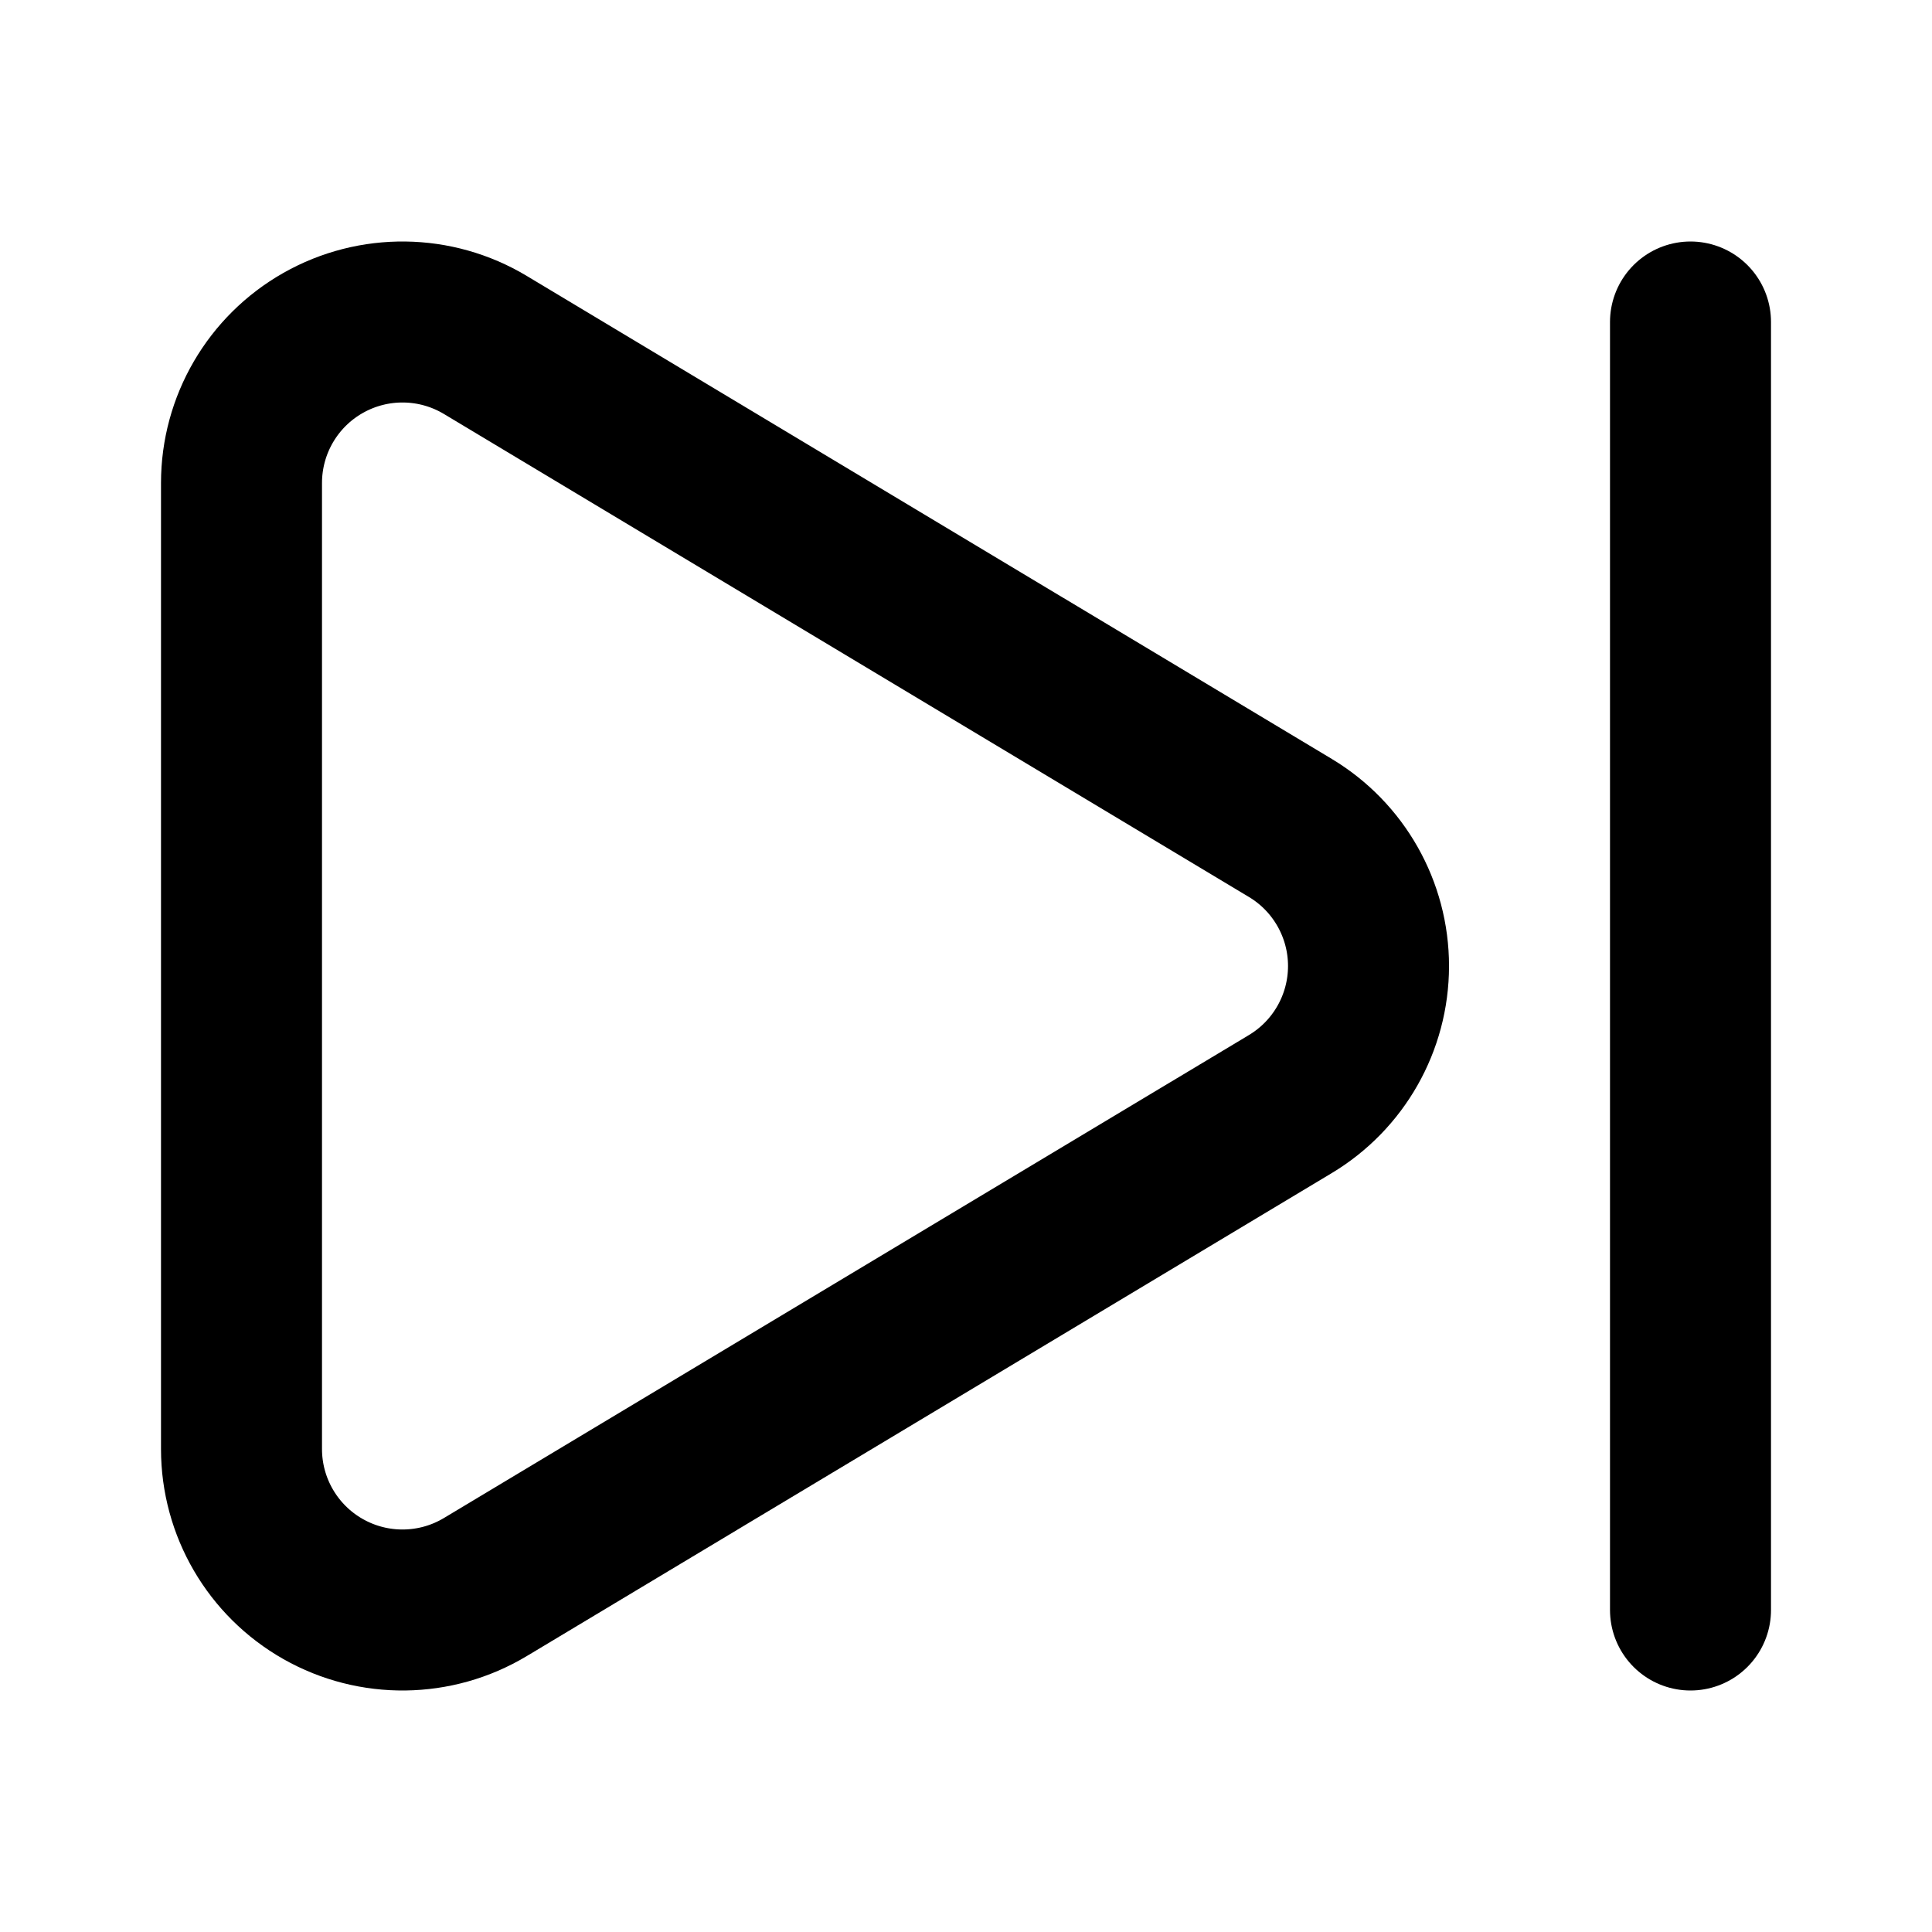
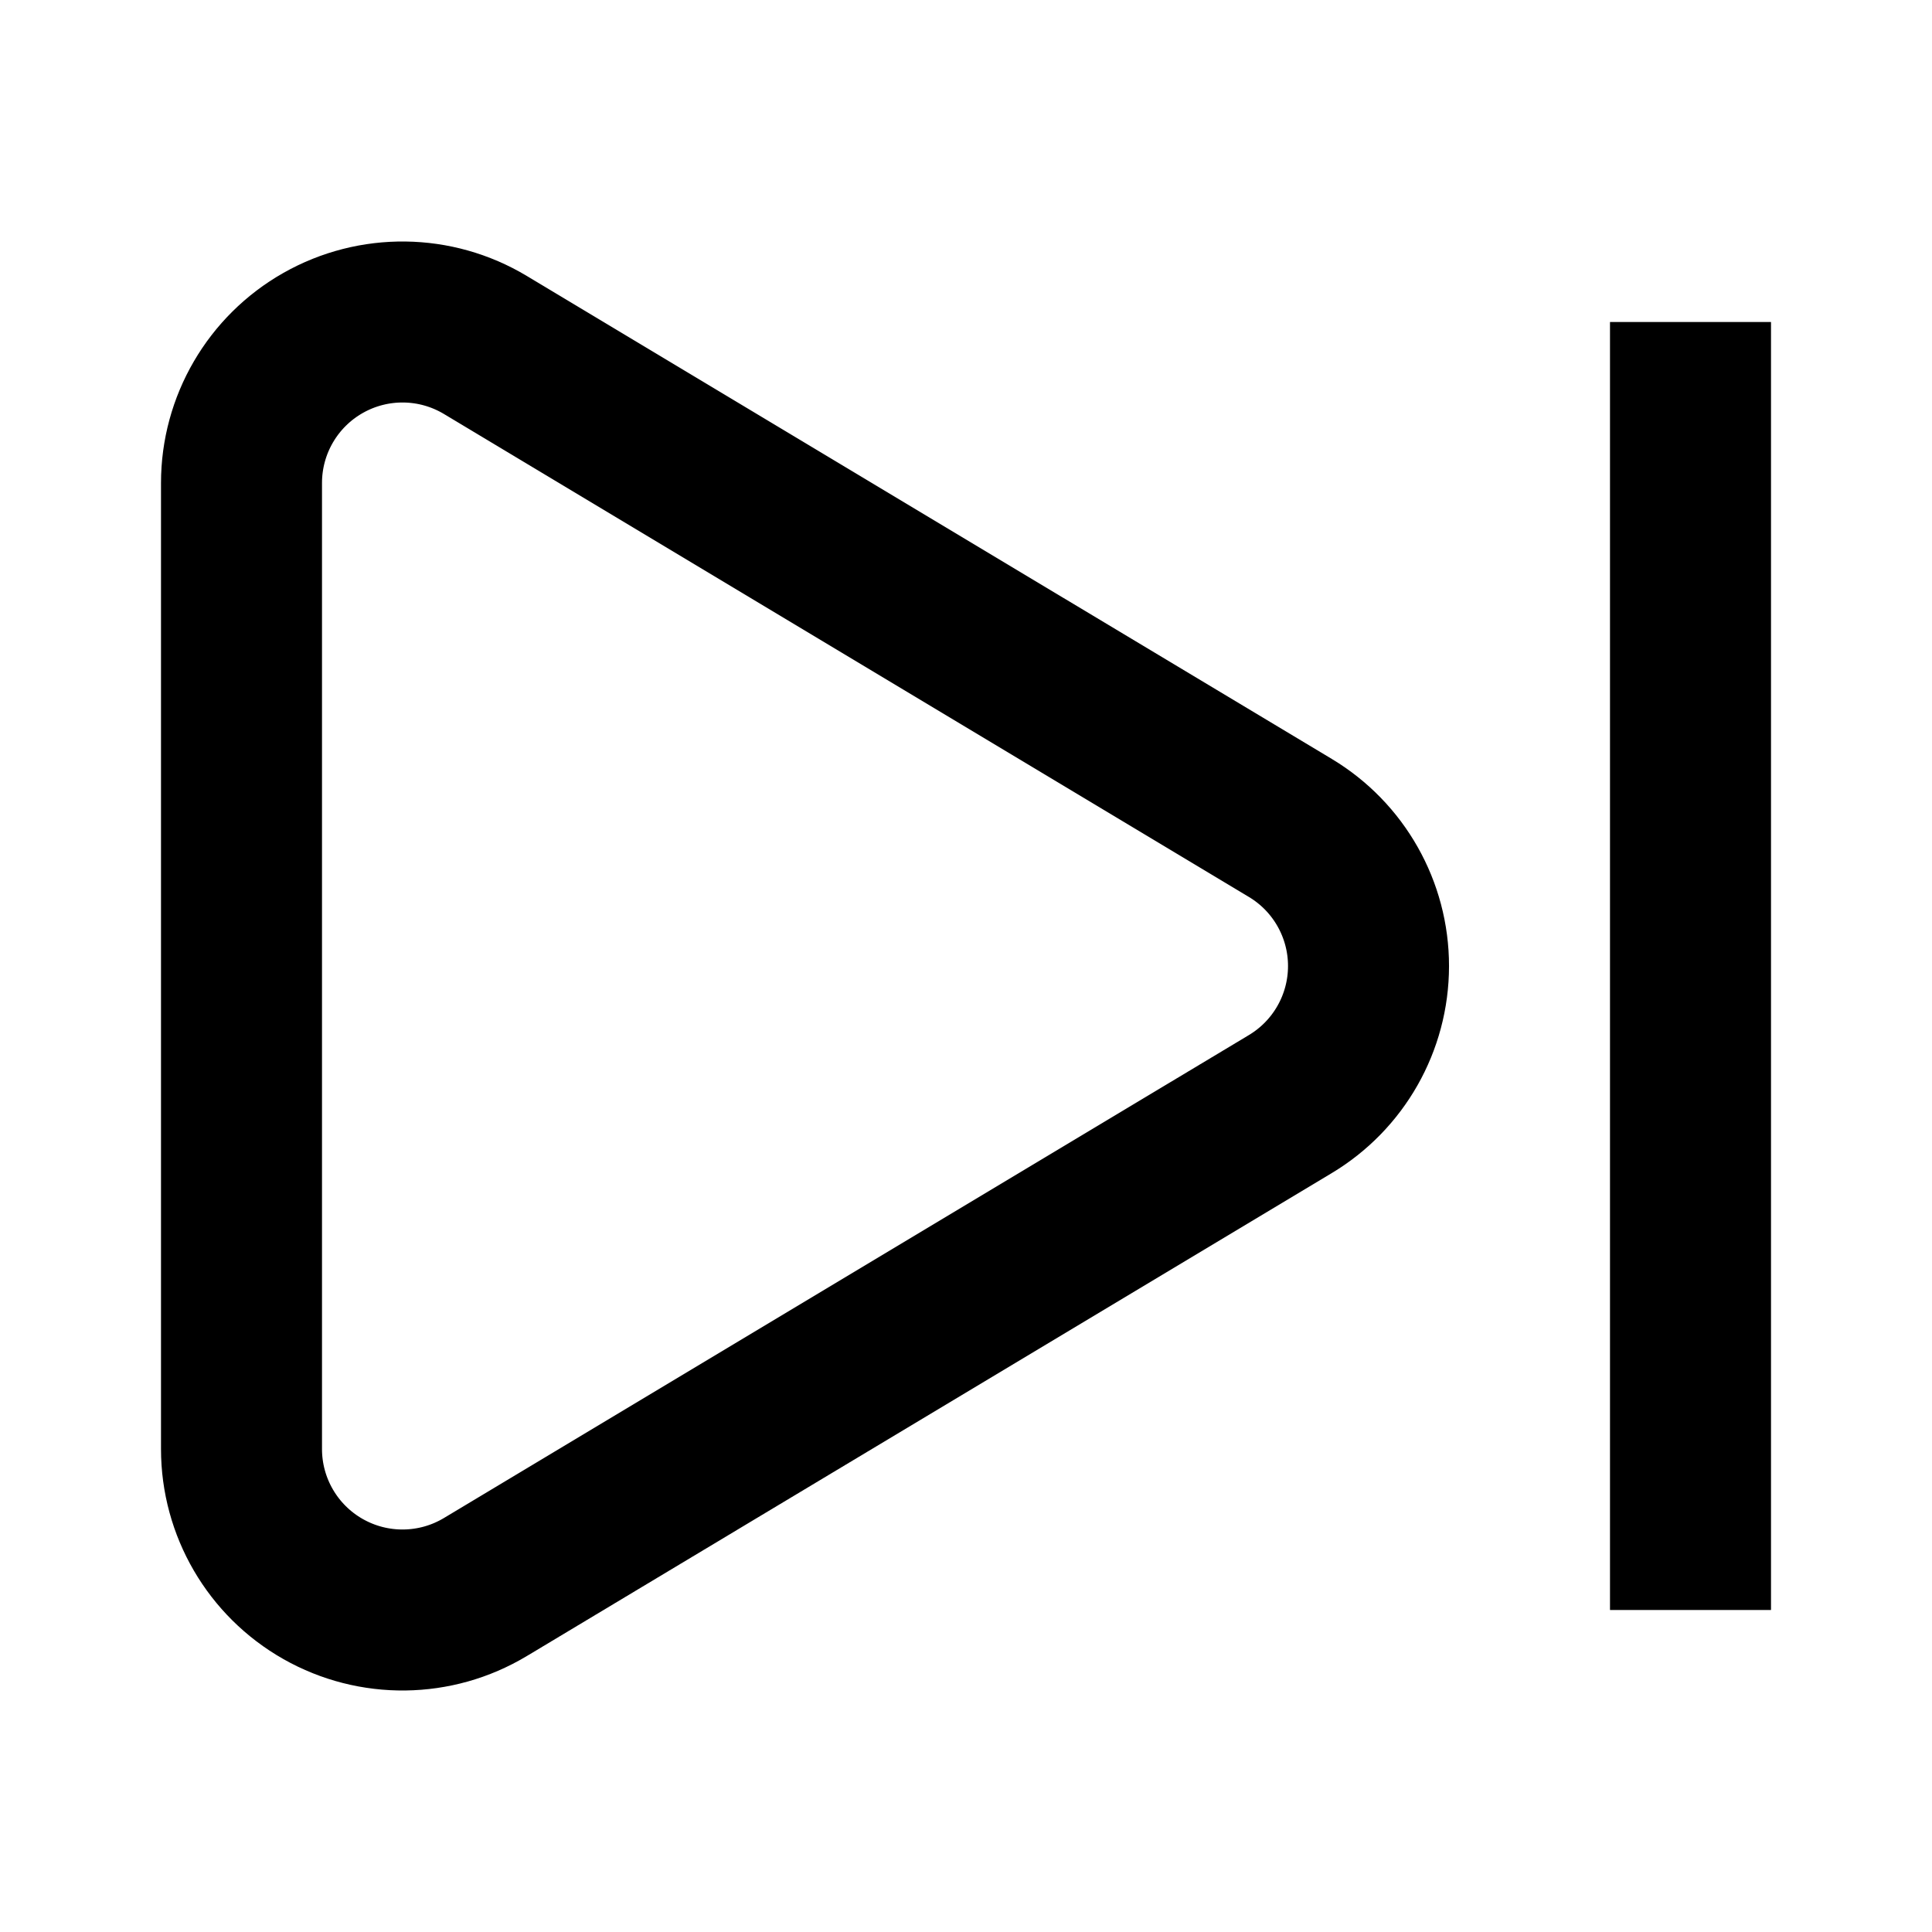
- <svg xmlns="http://www.w3.org/2000/svg" viewBox="0 0 24 24" fill="none" stroke="currentColor" stroke-width="2" stroke-linecap="round" stroke-linejoin="round">
+ <svg xmlns="http://www.w3.org/2000/svg" viewBox="0 0 24 24" fill="none" stroke="currentColor" stroke-width="2" stroke-linecap="butt" stroke-linejoin="miter">
  <path d="M21 4v16" />
  <path d="M6.029 4.285A2 2 0 0 0 3 6v12a2 2 0 0 0 3.029 1.715l9.997-5.998a2 2 0 0 0 .003-3.432z" />
</svg>
